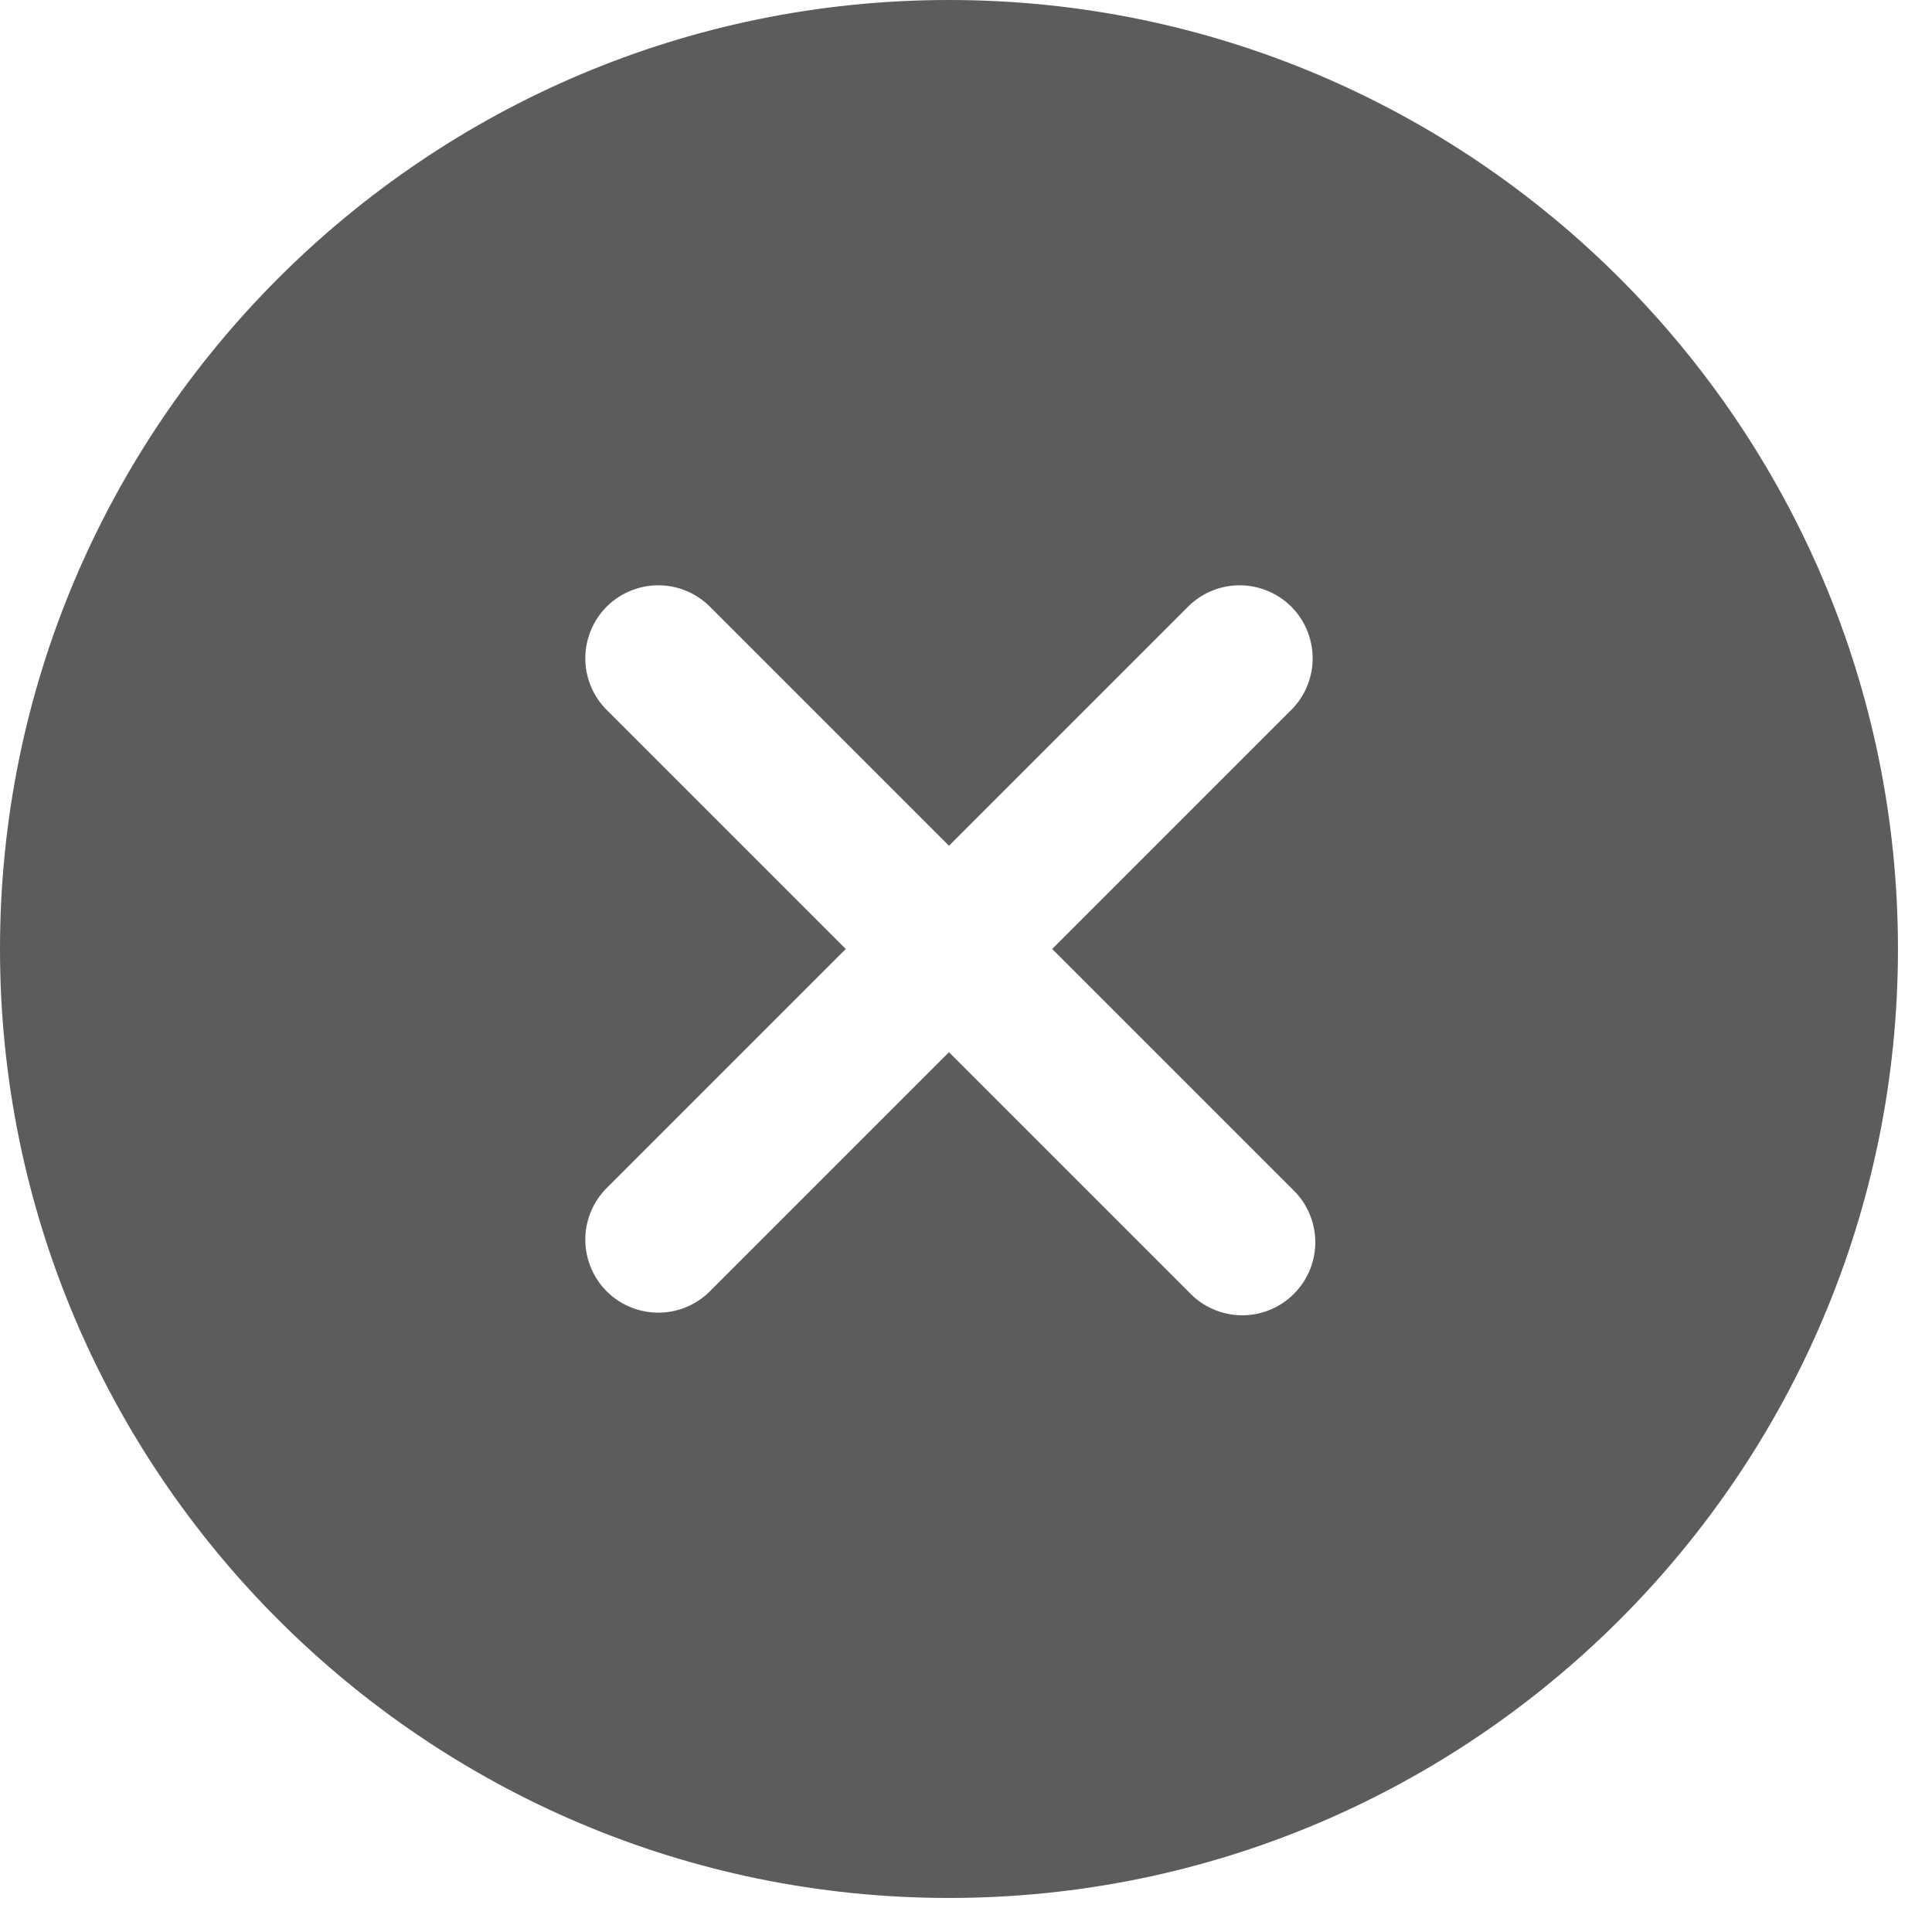
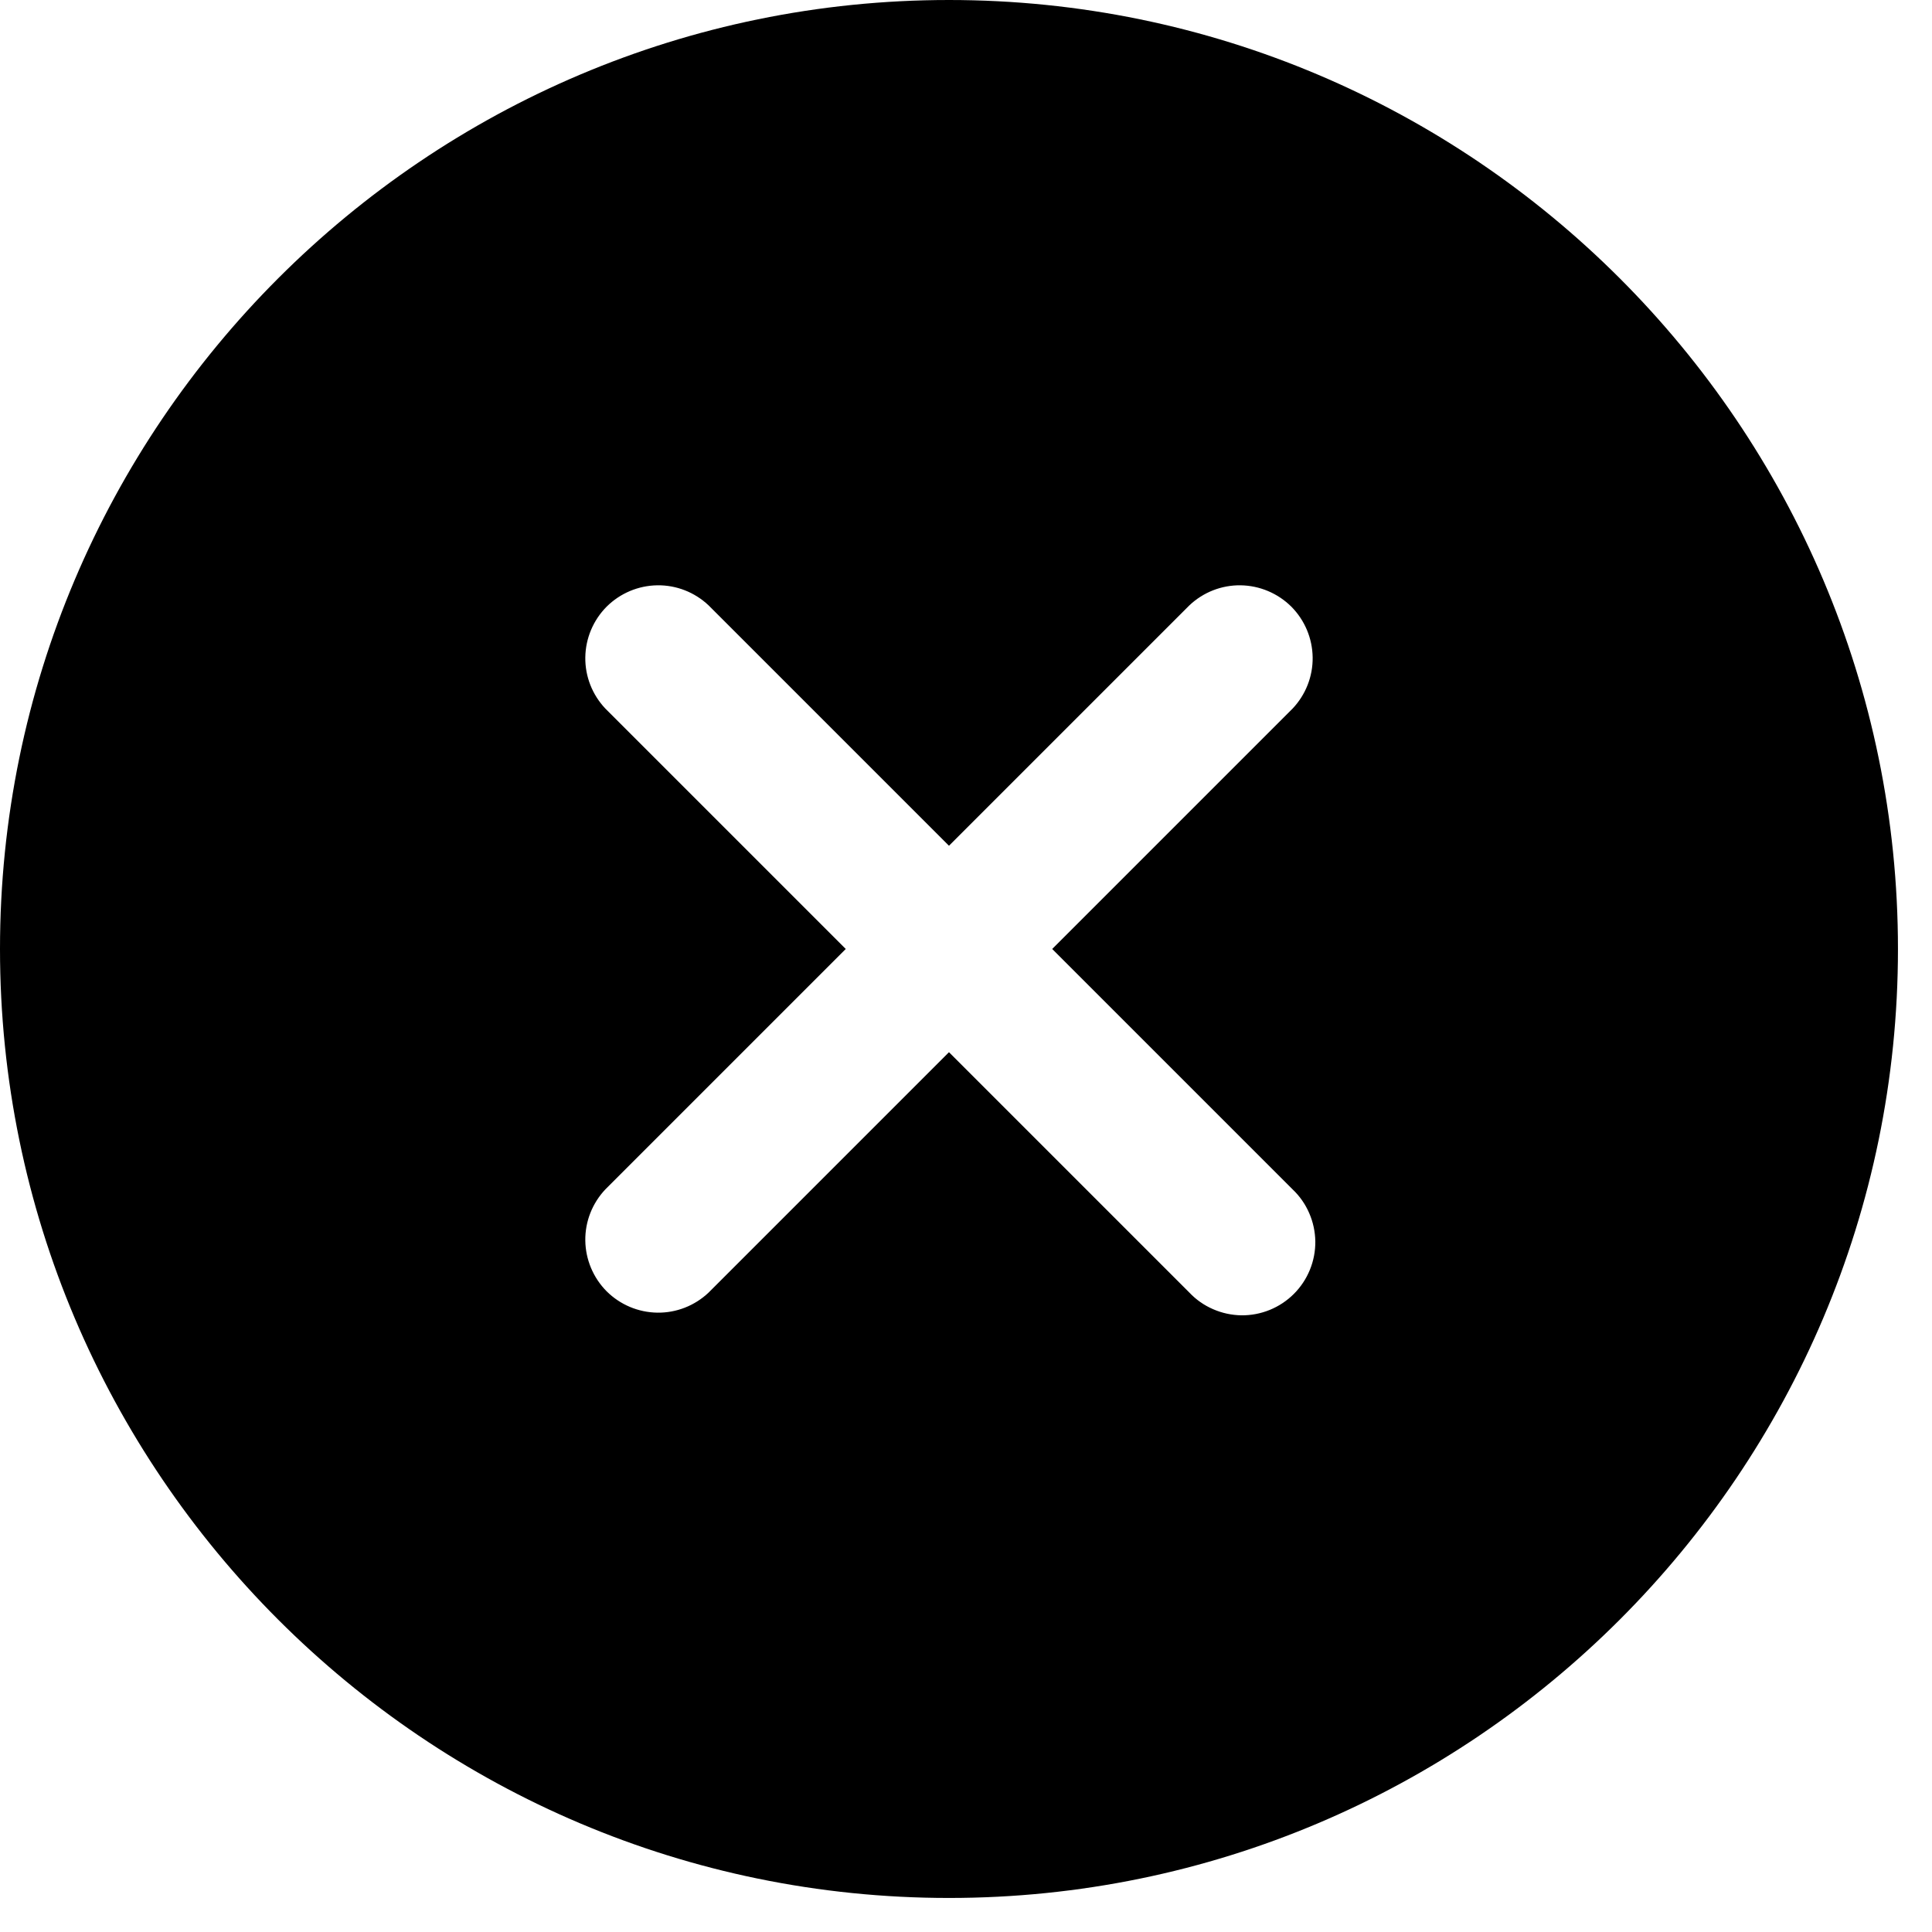
<svg xmlns="http://www.w3.org/2000/svg" width="21" height="21" viewBox="0 0 21 21" fill="none">
-   <path d="M10.315 0C4.627 0 0 4.627 0 10.315C0 16.003 4.627 20.63 10.315 20.63C16.003 20.63 20.63 16.003 20.63 10.315C20.63 4.627 16.003 0 10.315 0ZM14.05 12.928C14.127 13.001 14.188 13.088 14.23 13.185C14.273 13.283 14.295 13.387 14.297 13.493C14.298 13.599 14.278 13.704 14.238 13.802C14.198 13.9 14.139 13.989 14.064 14.064C13.989 14.139 13.9 14.198 13.802 14.238C13.704 14.278 13.599 14.298 13.493 14.297C13.387 14.295 13.283 14.273 13.185 14.23C13.088 14.188 13.001 14.127 12.928 14.05L10.315 11.437L7.702 14.05C7.552 14.192 7.352 14.271 7.145 14.268C6.938 14.265 6.741 14.182 6.594 14.036C6.448 13.889 6.365 13.691 6.362 13.485C6.359 13.278 6.438 13.078 6.58 12.928L9.193 10.315L6.58 7.702C6.438 7.552 6.359 7.352 6.362 7.145C6.365 6.938 6.448 6.741 6.594 6.594C6.741 6.448 6.938 6.365 7.145 6.362C7.352 6.359 7.552 6.438 7.702 6.58L10.315 9.193L12.928 6.58C13.078 6.438 13.278 6.359 13.485 6.362C13.691 6.365 13.889 6.448 14.036 6.594C14.182 6.741 14.265 6.938 14.268 7.145C14.271 7.352 14.192 7.552 14.05 7.702L11.437 10.315L14.05 12.928Z" fill="#5C5C5C" />
+   <path d="M10.315 0C4.627 0 0 4.627 0 10.315C0 16.003 4.627 20.63 10.315 20.63C16.003 20.63 20.63 16.003 20.63 10.315C20.63 4.627 16.003 0 10.315 0ZM14.05 12.928C14.127 13.001 14.188 13.088 14.23 13.185C14.273 13.283 14.295 13.387 14.297 13.493C14.298 13.599 14.278 13.704 14.238 13.802C14.198 13.9 14.139 13.989 14.064 14.064C13.989 14.139 13.9 14.198 13.802 14.238C13.704 14.278 13.599 14.298 13.493 14.297C13.387 14.295 13.283 14.273 13.185 14.23C13.088 14.188 13.001 14.127 12.928 14.05L10.315 11.437L7.702 14.05C7.552 14.192 7.352 14.271 7.145 14.268C6.938 14.265 6.741 14.182 6.594 14.036C6.448 13.889 6.365 13.691 6.362 13.485C6.359 13.278 6.438 13.078 6.58 12.928L9.193 10.315L6.58 7.702C6.438 7.552 6.359 7.352 6.362 7.145C6.365 6.938 6.448 6.741 6.594 6.594C6.741 6.448 6.938 6.365 7.145 6.362C7.352 6.359 7.552 6.438 7.702 6.58L10.315 9.193L12.928 6.58C13.078 6.438 13.278 6.359 13.485 6.362C13.691 6.365 13.889 6.448 14.036 6.594C14.182 6.741 14.265 6.938 14.268 7.145C14.271 7.352 14.192 7.552 14.05 7.702L11.437 10.315L14.05 12.928Z" fill="#000000" />
</svg>
